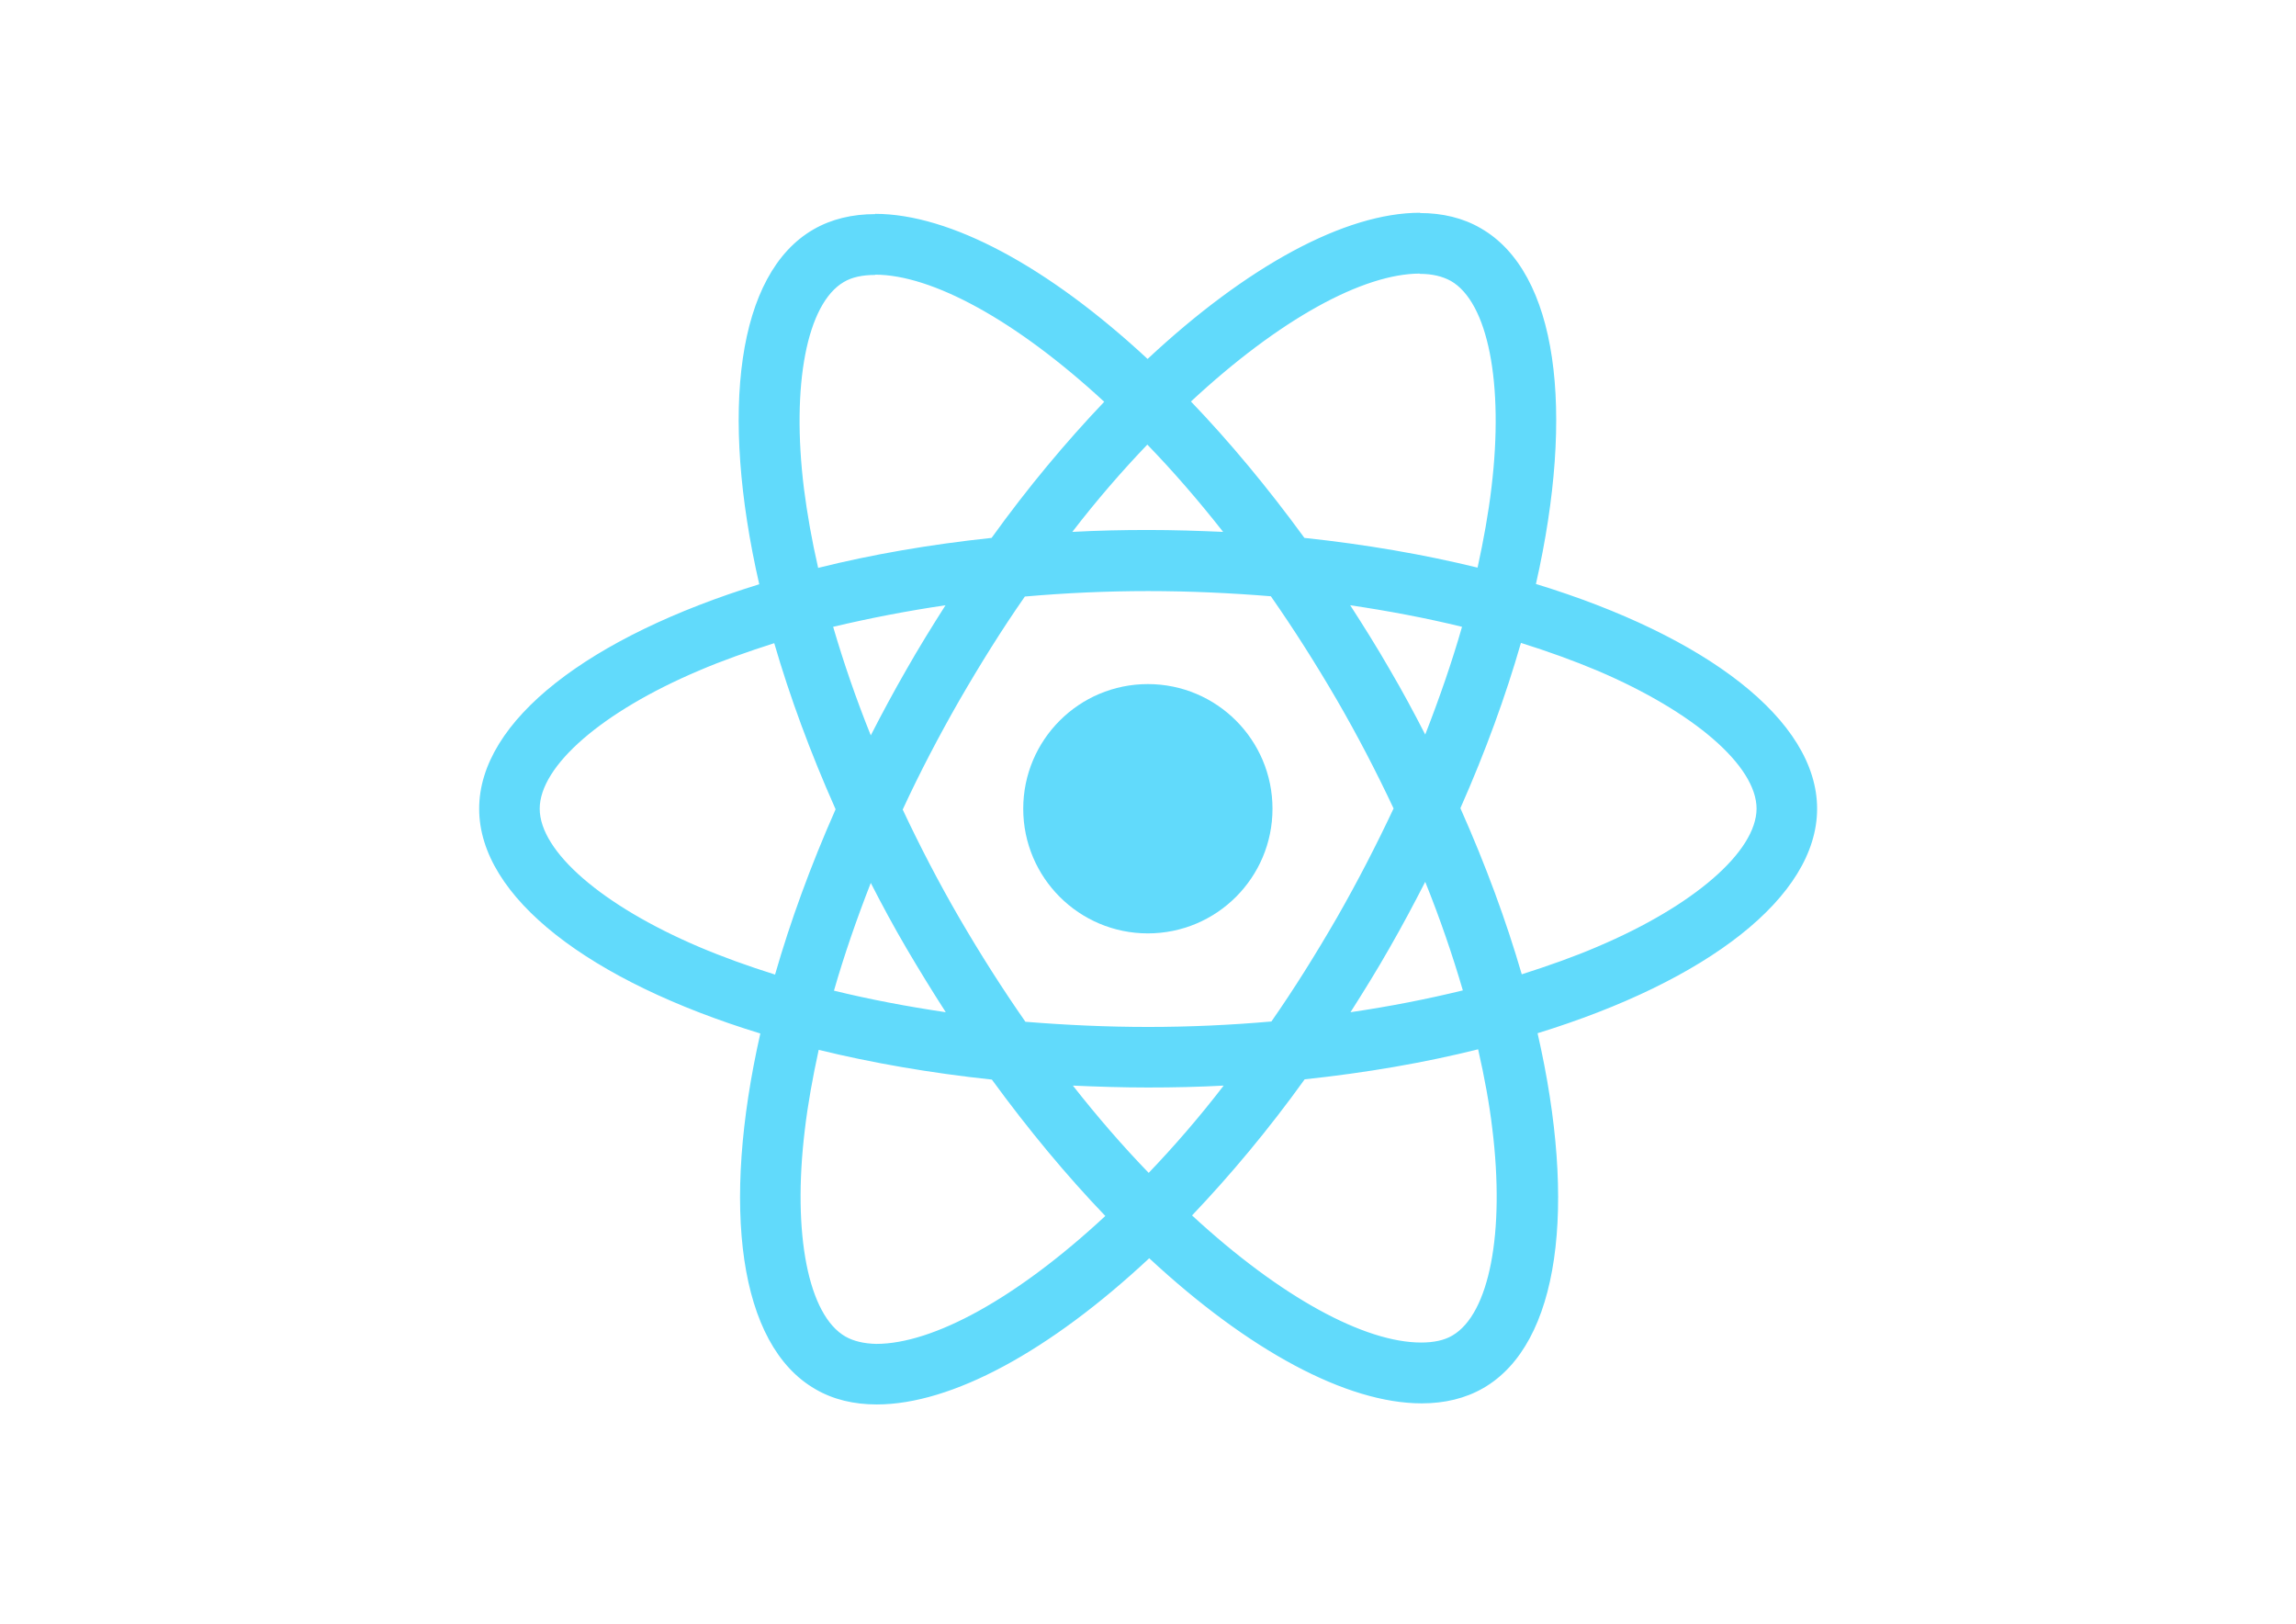
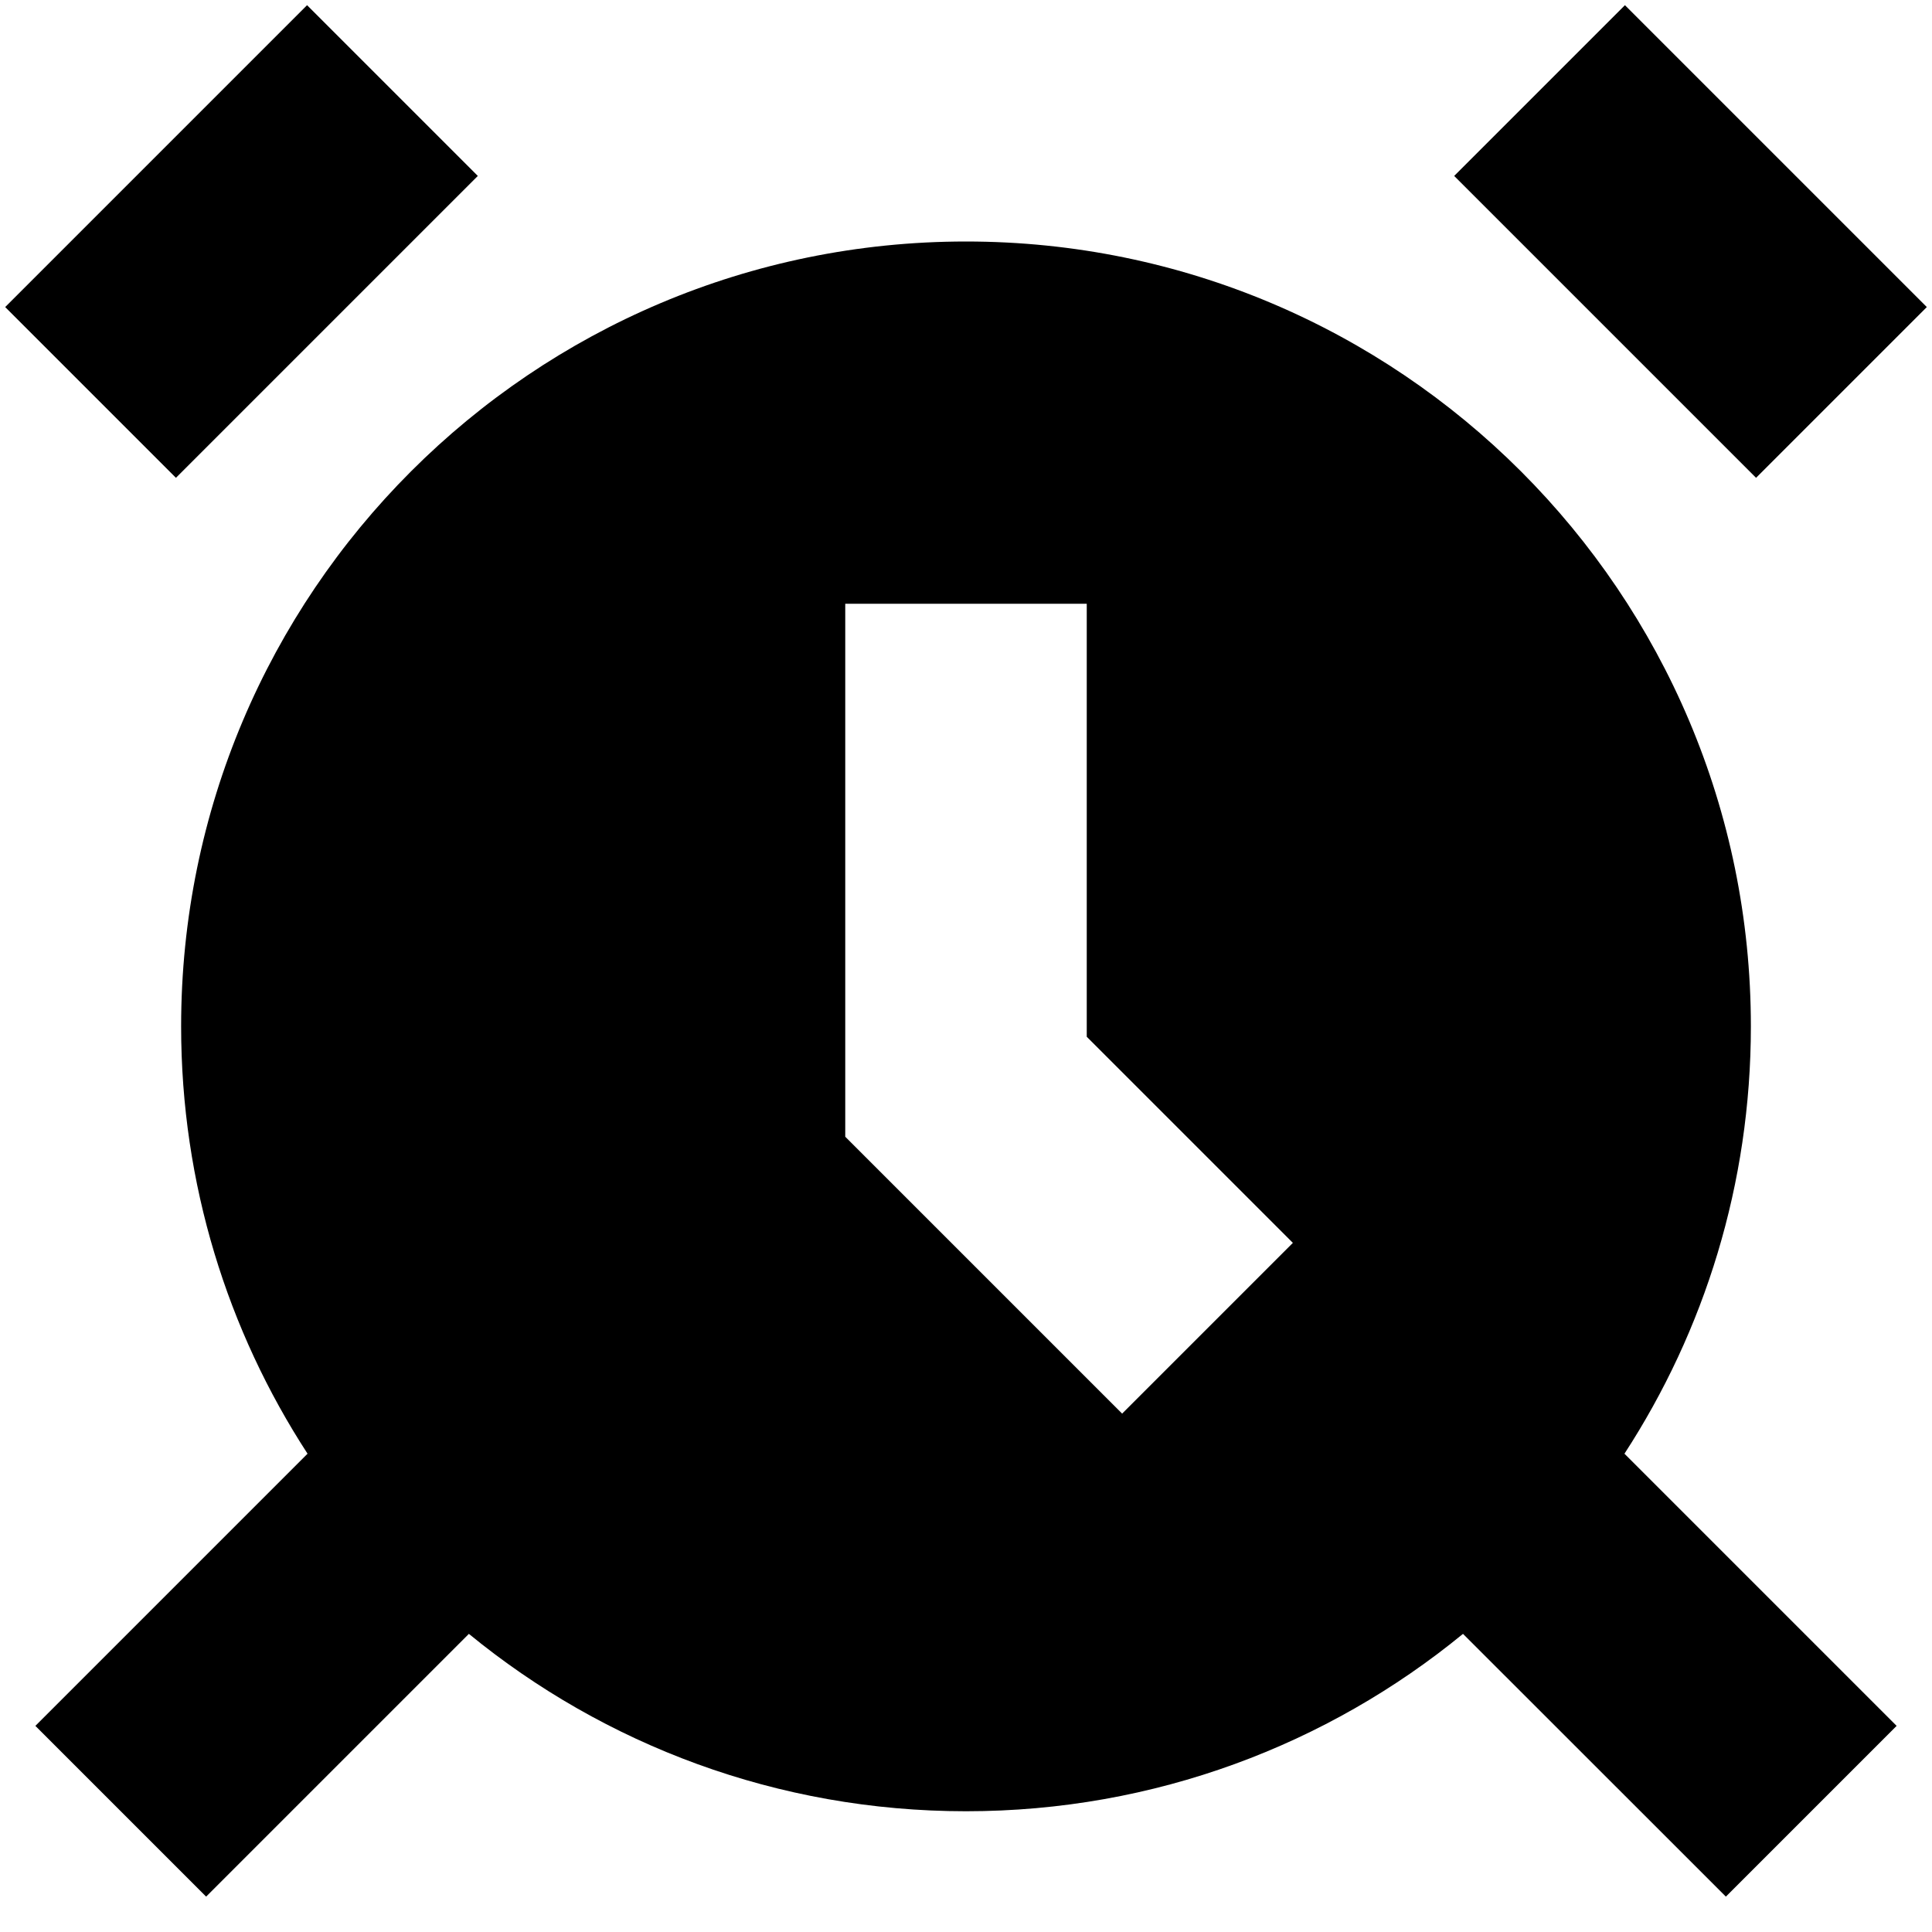
- <svg xmlns="http://www.w3.org/2000/svg" viewBox="0 0 841.9 595.3">
-   <g fill="#61DAFB">
-     <path d="M666.3 296.5c0-32.5-40.7-63.3-103.1-82.4 14.4-63.6 8-114.2-20.2-130.4-6.5-3.8-14.1-5.6-22.4-5.6v22.3c4.6 0 8.3.9 11.4 2.6 13.6 7.8 19.5 37.5 14.9 75.7-1.1 9.4-2.9 19.3-5.1 29.4-19.6-4.8-41-8.5-63.5-10.9-13.5-18.5-27.5-35.3-41.6-50 32.6-30.3 63.2-46.9 84-46.9V78c-27.5 0-63.5 19.6-99.9 53.6-36.4-33.8-72.4-53.2-99.9-53.2v22.3c20.7 0 51.4 16.5 84 46.6-14 14.7-28 31.4-41.3 49.9-22.6 2.4-44 6.1-63.6 11-2.3-10-4-19.7-5.2-29-4.7-38.2 1.1-67.9 14.6-75.8 3-1.8 6.9-2.6 11.5-2.6V78.5c-8.4 0-16 1.8-22.6 5.6-28.1 16.2-34.4 66.7-19.9 130.1-62.2 19.2-102.7 49.9-102.7 82.3 0 32.5 40.7 63.3 103.1 82.4-14.4 63.6-8 114.2 20.2 130.4 6.5 3.8 14.1 5.6 22.5 5.6 27.5 0 63.5-19.6 99.9-53.6 36.4 33.8 72.4 53.2 99.9 53.2 8.4 0 16-1.8 22.6-5.6 28.1-16.2 34.4-66.7 19.9-130.1 62-19.1 102.5-49.9 102.5-82.3zm-130.2-66.7c-3.7 12.9-8.3 26.2-13.5 39.5-4.1-8-8.4-16-13.1-24-4.6-8-9.5-15.8-14.4-23.4 14.2 2.1 27.9 4.7 41 7.9zm-45.8 106.5c-7.8 13.5-15.8 26.3-24.1 38.2-14.9 1.3-30 2-45.2 2-15.1 0-30.2-.7-45-1.9-8.3-11.9-16.4-24.6-24.2-38-7.6-13.1-14.5-26.4-20.8-39.8 6.2-13.4 13.2-26.8 20.7-39.9 7.8-13.5 15.8-26.3 24.1-38.2 14.9-1.3 30-2 45.2-2 15.1 0 30.2.7 45 1.9 8.3 11.9 16.4 24.6 24.2 38 7.6 13.1 14.5 26.4 20.8 39.8-6.3 13.4-13.2 26.8-20.7 39.9zm32.3-13c5.4 13.4 10 26.8 13.8 39.8-13.1 3.2-26.9 5.9-41.2 8 4.9-7.7 9.8-15.6 14.4-23.7 4.6-8 8.9-16.1 13-24.1zM421.2 430c-9.3-9.6-18.6-20.3-27.8-32 9 .4 18.2.7 27.5.7 9.4 0 18.7-.2 27.8-.7-9 11.7-18.3 22.4-27.5 32zm-74.4-58.9c-14.2-2.1-27.9-4.7-41-7.9 3.7-12.9 8.3-26.2 13.5-39.5 4.1 8 8.4 16 13.1 24 4.7 8 9.5 15.8 14.4 23.4zM420.7 163c9.3 9.6 18.6 20.3 27.8 32-9-.4-18.2-.7-27.5-.7-9.4 0-18.7.2-27.8.7 9-11.7 18.3-22.4 27.5-32zm-74 58.9c-4.9 7.7-9.8 15.6-14.4 23.7-4.6 8-8.9 16-13 24-5.4-13.4-10-26.8-13.8-39.8 13.1-3.1 26.9-5.8 41.2-7.9zm-90.5 125.2c-35.4-15.1-58.3-34.9-58.3-50.6 0-15.7 22.9-35.6 58.3-50.6 8.6-3.7 18-7 27.7-10.1 5.7 19.6 13.2 40 22.5 60.9-9.2 20.8-16.6 41.1-22.2 60.6-9.9-3.1-19.3-6.5-28-10.2zM310 490c-13.6-7.8-19.5-37.5-14.9-75.7 1.1-9.4 2.9-19.3 5.1-29.4 19.6 4.8 41 8.5 63.5 10.9 13.5 18.5 27.5 35.3 41.6 50-32.6 30.3-63.2 46.9-84 46.9-4.5-.1-8.3-1-11.3-2.7zm237.2-76.2c4.7 38.2-1.1 67.9-14.6 75.8-3 1.8-6.9 2.6-11.5 2.6-20.7 0-51.4-16.5-84-46.6 14-14.7 28-31.4 41.3-49.9 22.6-2.4 44-6.1 63.6-11 2.3 10.1 4.1 19.8 5.2 29.1zm38.5-66.7c-8.6 3.7-18 7-27.7 10.1-5.7-19.6-13.2-40-22.5-60.9 9.2-20.8 16.6-41.1 22.2-60.6 9.9 3.1 19.3 6.5 28.1 10.2 35.4 15.1 58.3 34.9 58.3 50.6-.1 15.7-23 35.6-58.4 50.6zM320.8 78.4z" />
-     <circle cx="420.9" cy="296.5" r="45.7" />
-     <path d="M520.5 78.1z" />
-   </g>
+ <svg xmlns="http://www.w3.org/2000/svg" width="800px" height="800px" viewBox="0 0 16 16" fill="none">
+   <path d="M3.957 1.457L1.457 3.957L0.043 2.543L2.543 0.043L3.957 1.457Z" fill="#000000" />
+   <path fill-rule="evenodd" clip-rule="evenodd" d="M14.5 8.5C14.5 9.805 14.115 11.021 13.453 12.039L15.707 14.293L14.293 15.707L12.116 13.531C10.995 14.449 9.562 15 8 15C6.438 15 5.004 14.449 3.883 13.531L1.707 15.707L0.293 14.293L2.547 12.039C1.885 11.021 1.5 9.805 1.5 8.5C1.5 4.91 4.41 2 8 2C11.59 2 14.5 4.91 14.5 8.5ZM7 5V9.414L9.293 11.707L10.707 10.293L9 8.586V5H7Z" fill="#000000" />
+   <path d="M14.543 3.957L12.043 1.457L13.457 0.043L15.957 2.543L14.543 3.957Z" fill="#000000" />
</svg>
